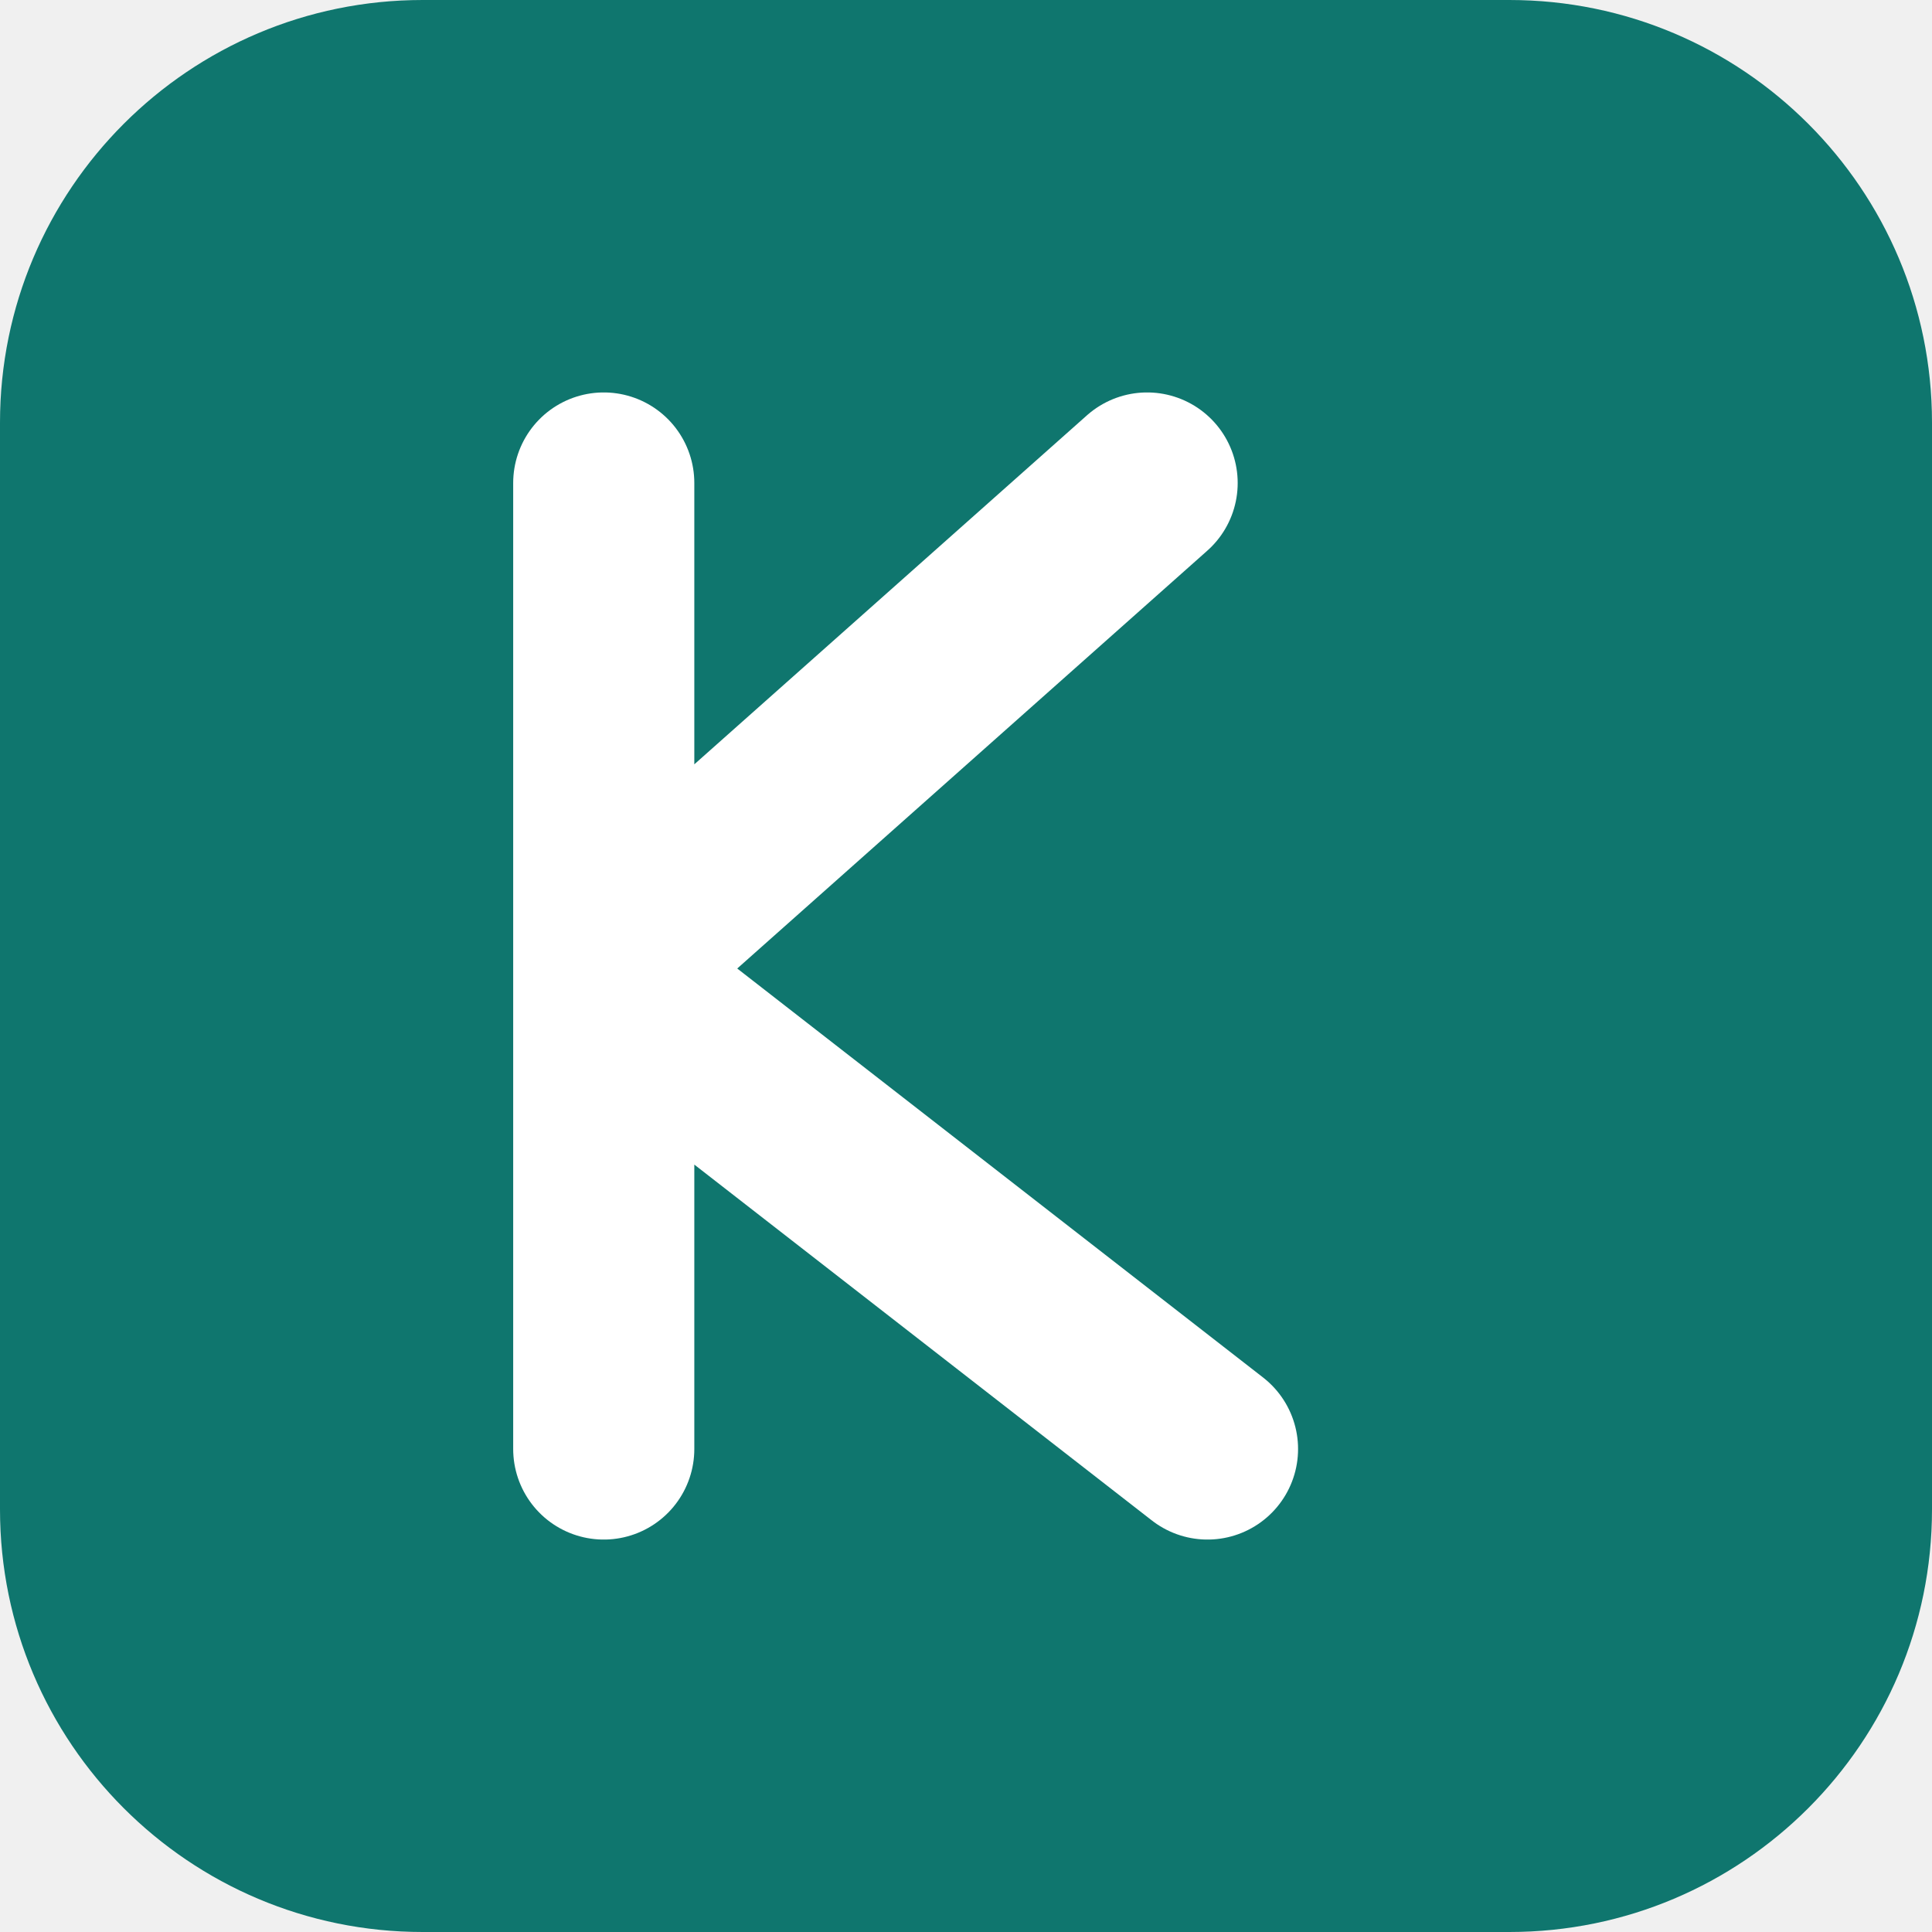
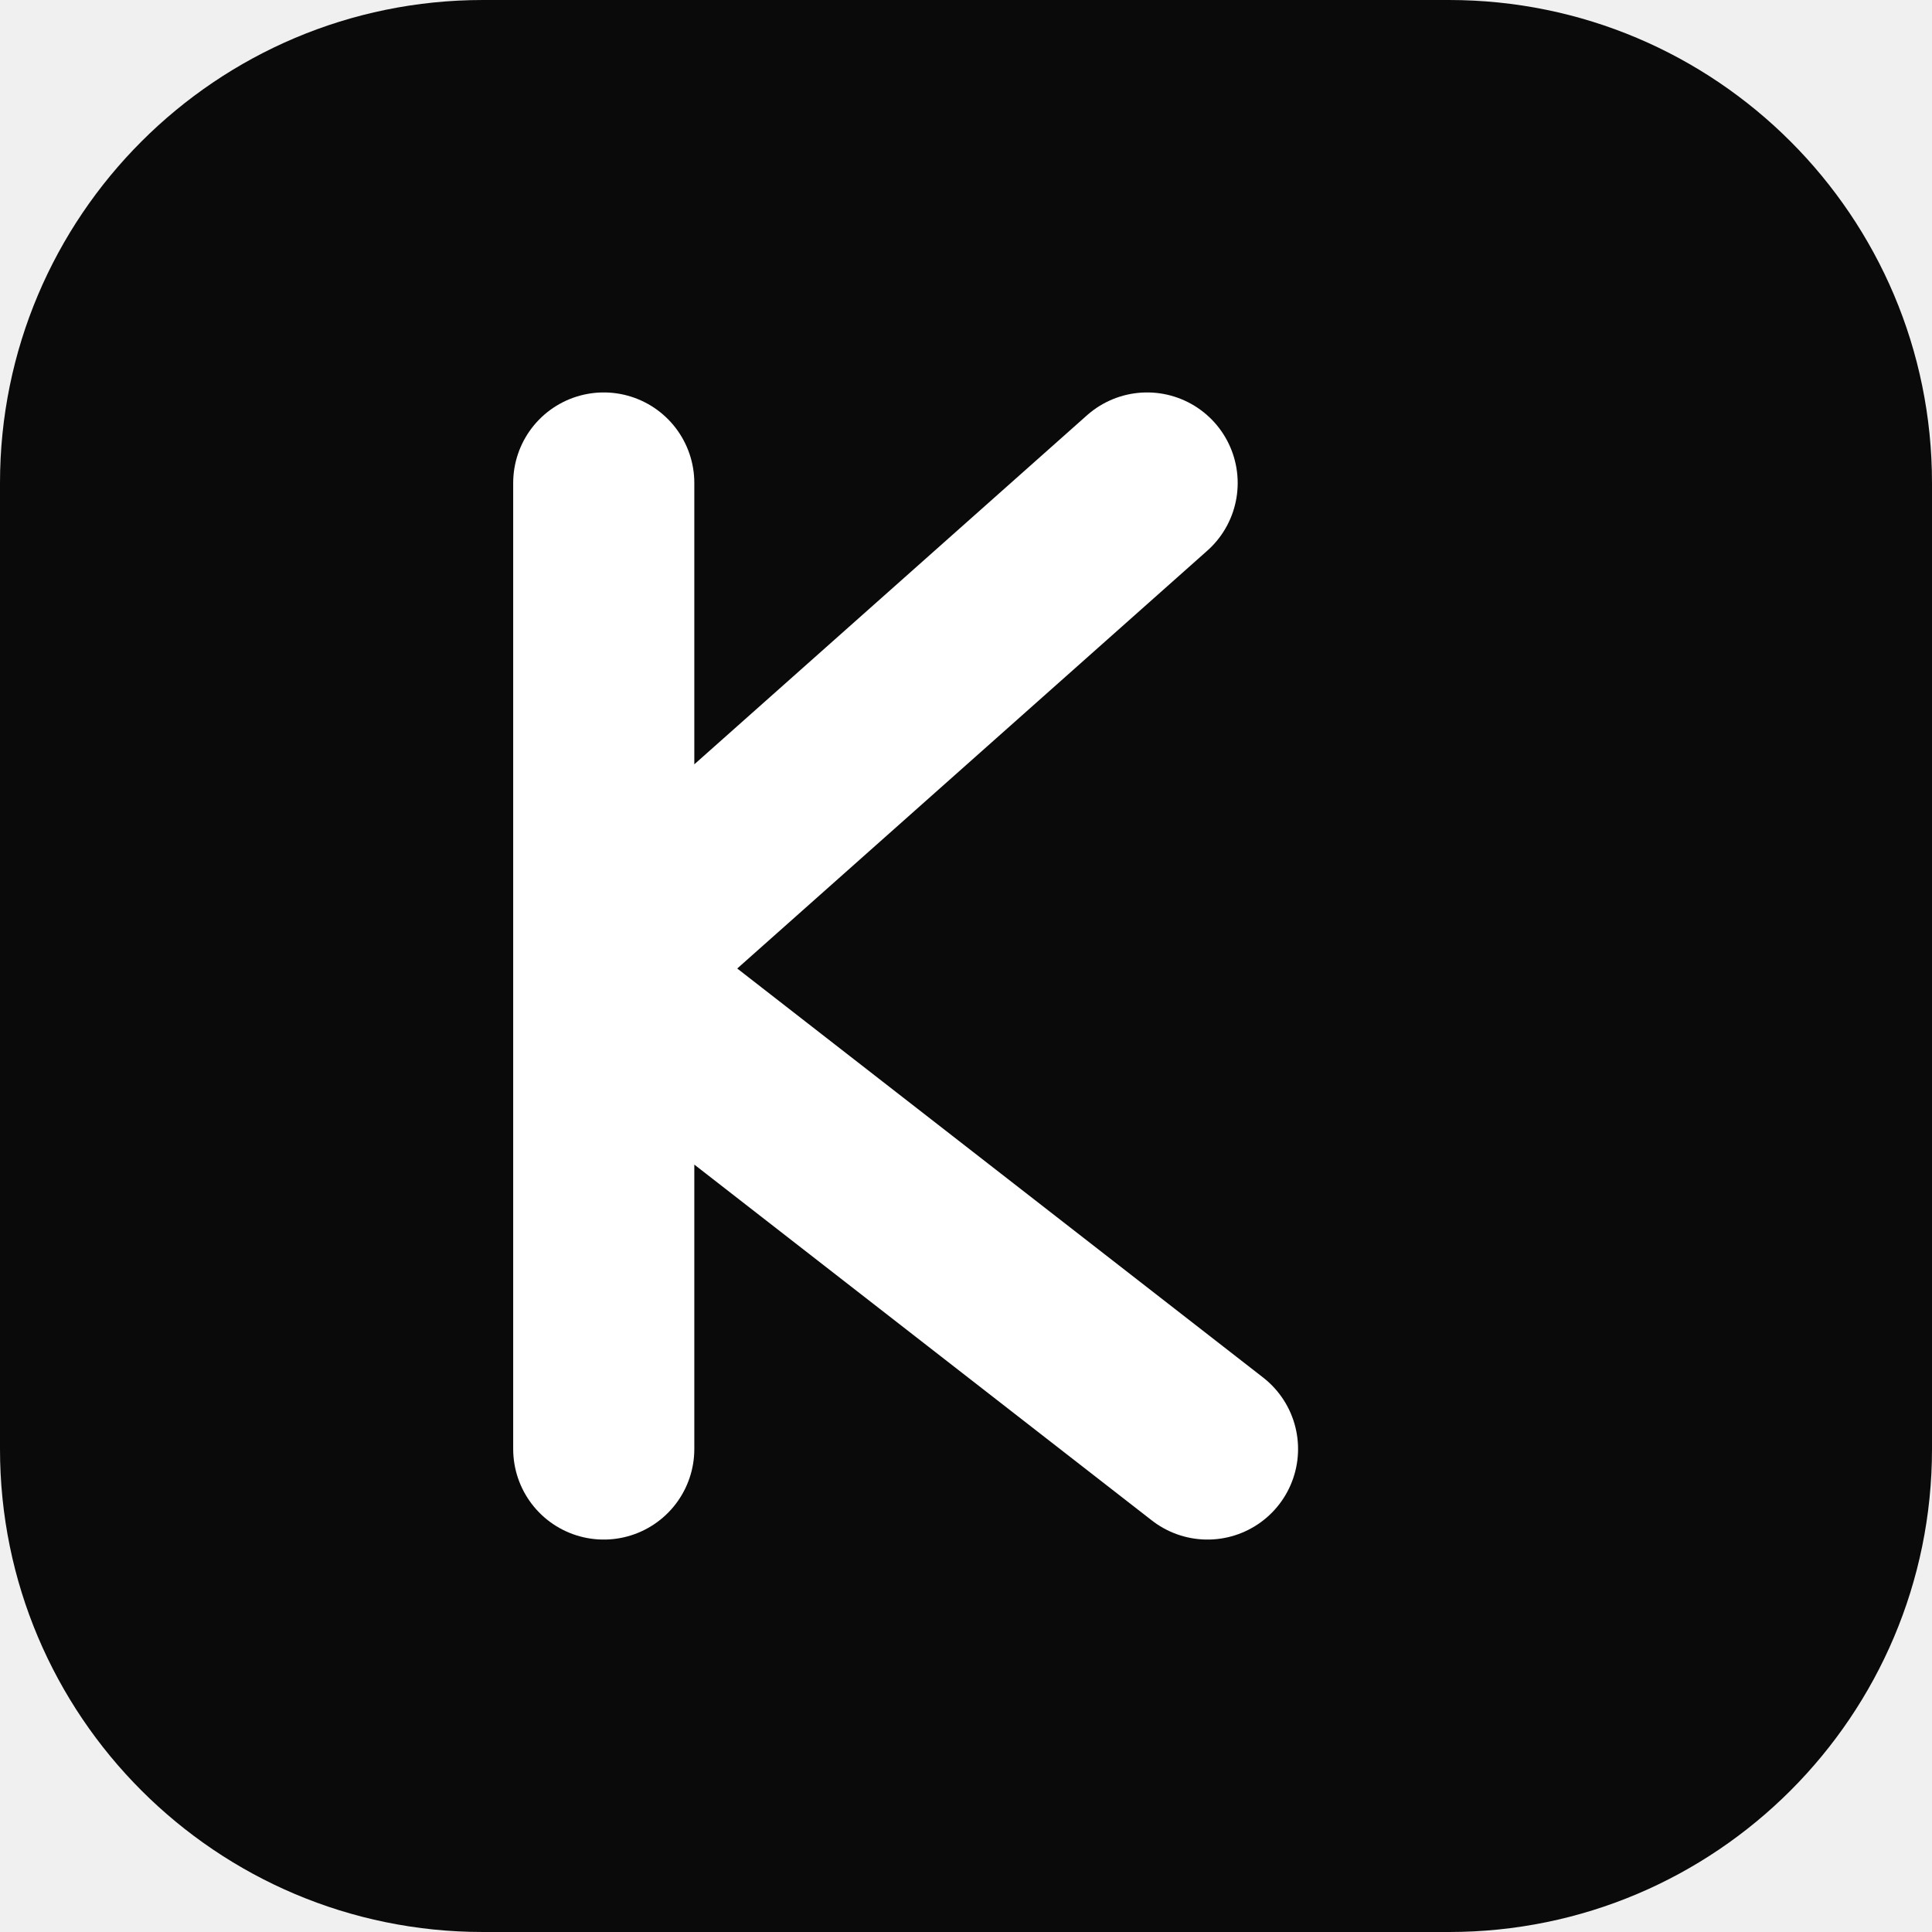
<svg xmlns="http://www.w3.org/2000/svg" viewBox="0 0 64 64" width="64" height="64">
-   <rect width="64" height="64" rx="14" fill="#0f766e" />
+   <rect width="64" height="64" rx="16" fill="#0a0a0a" />
  <path d="M20 16v32M20 32l18-16M22 34l18 14" fill="none" stroke="#fff" stroke-width="6" stroke-linecap="round" stroke-linejoin="round" />
</svg>
